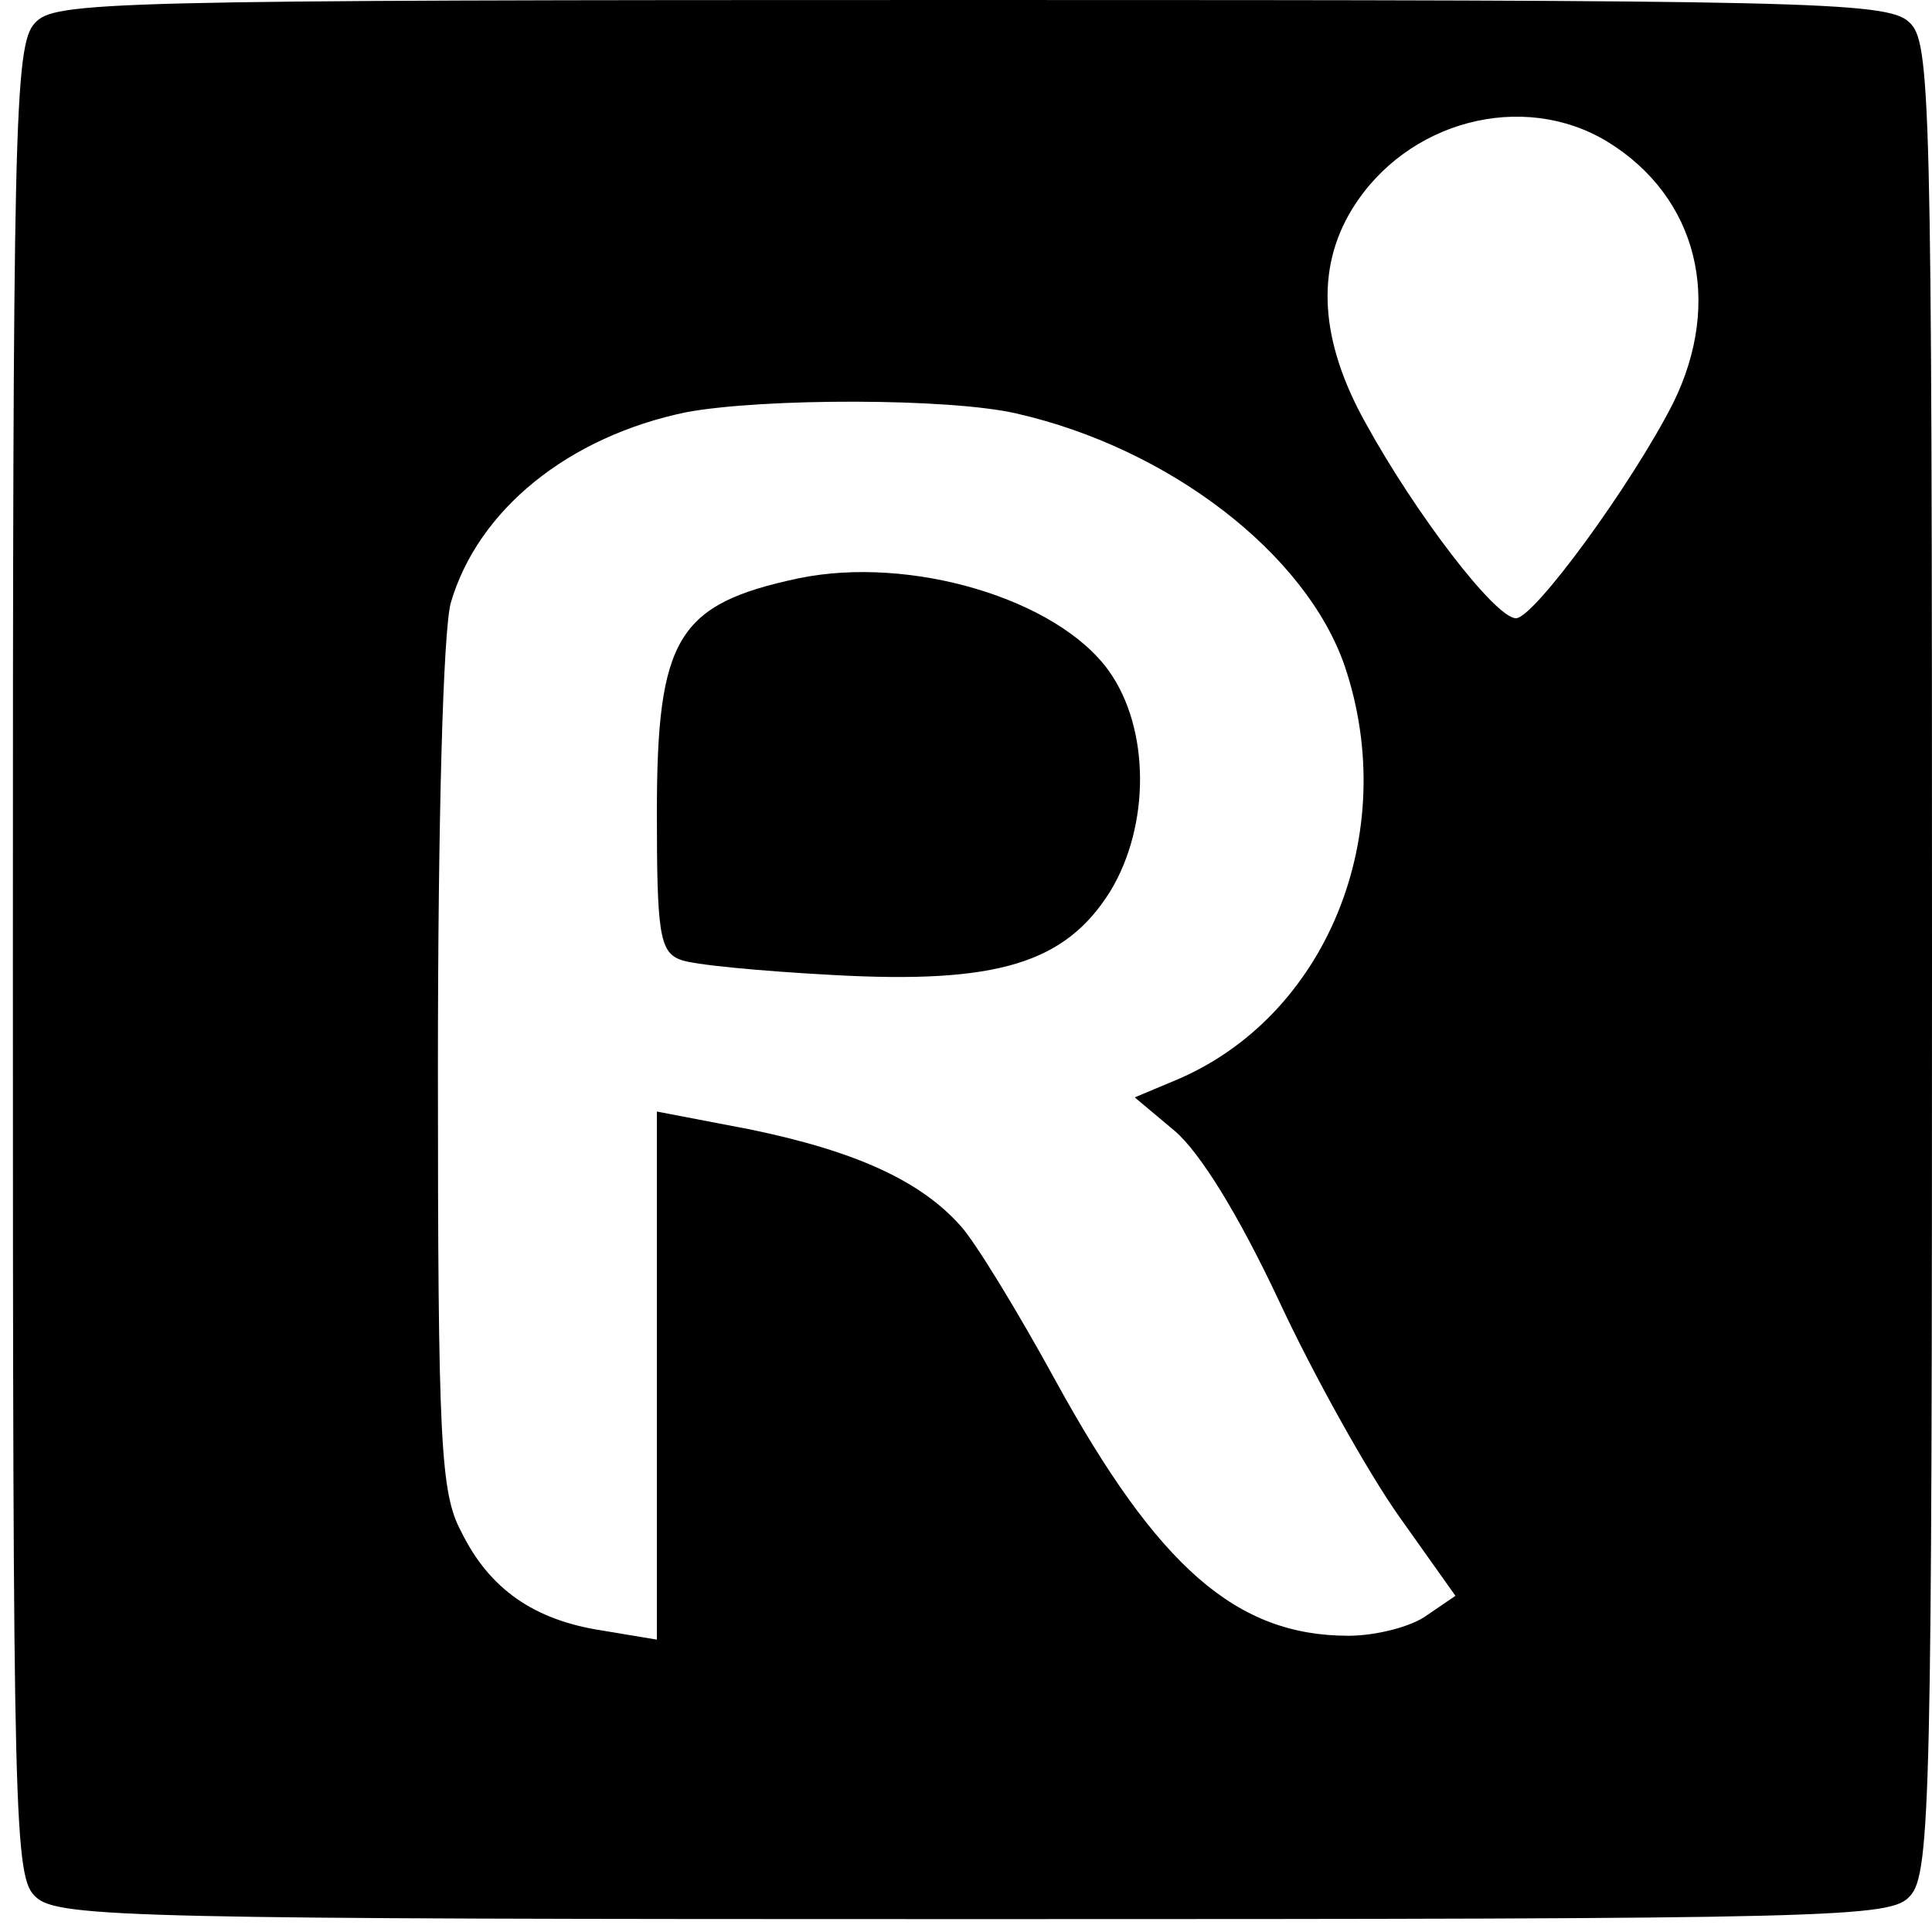
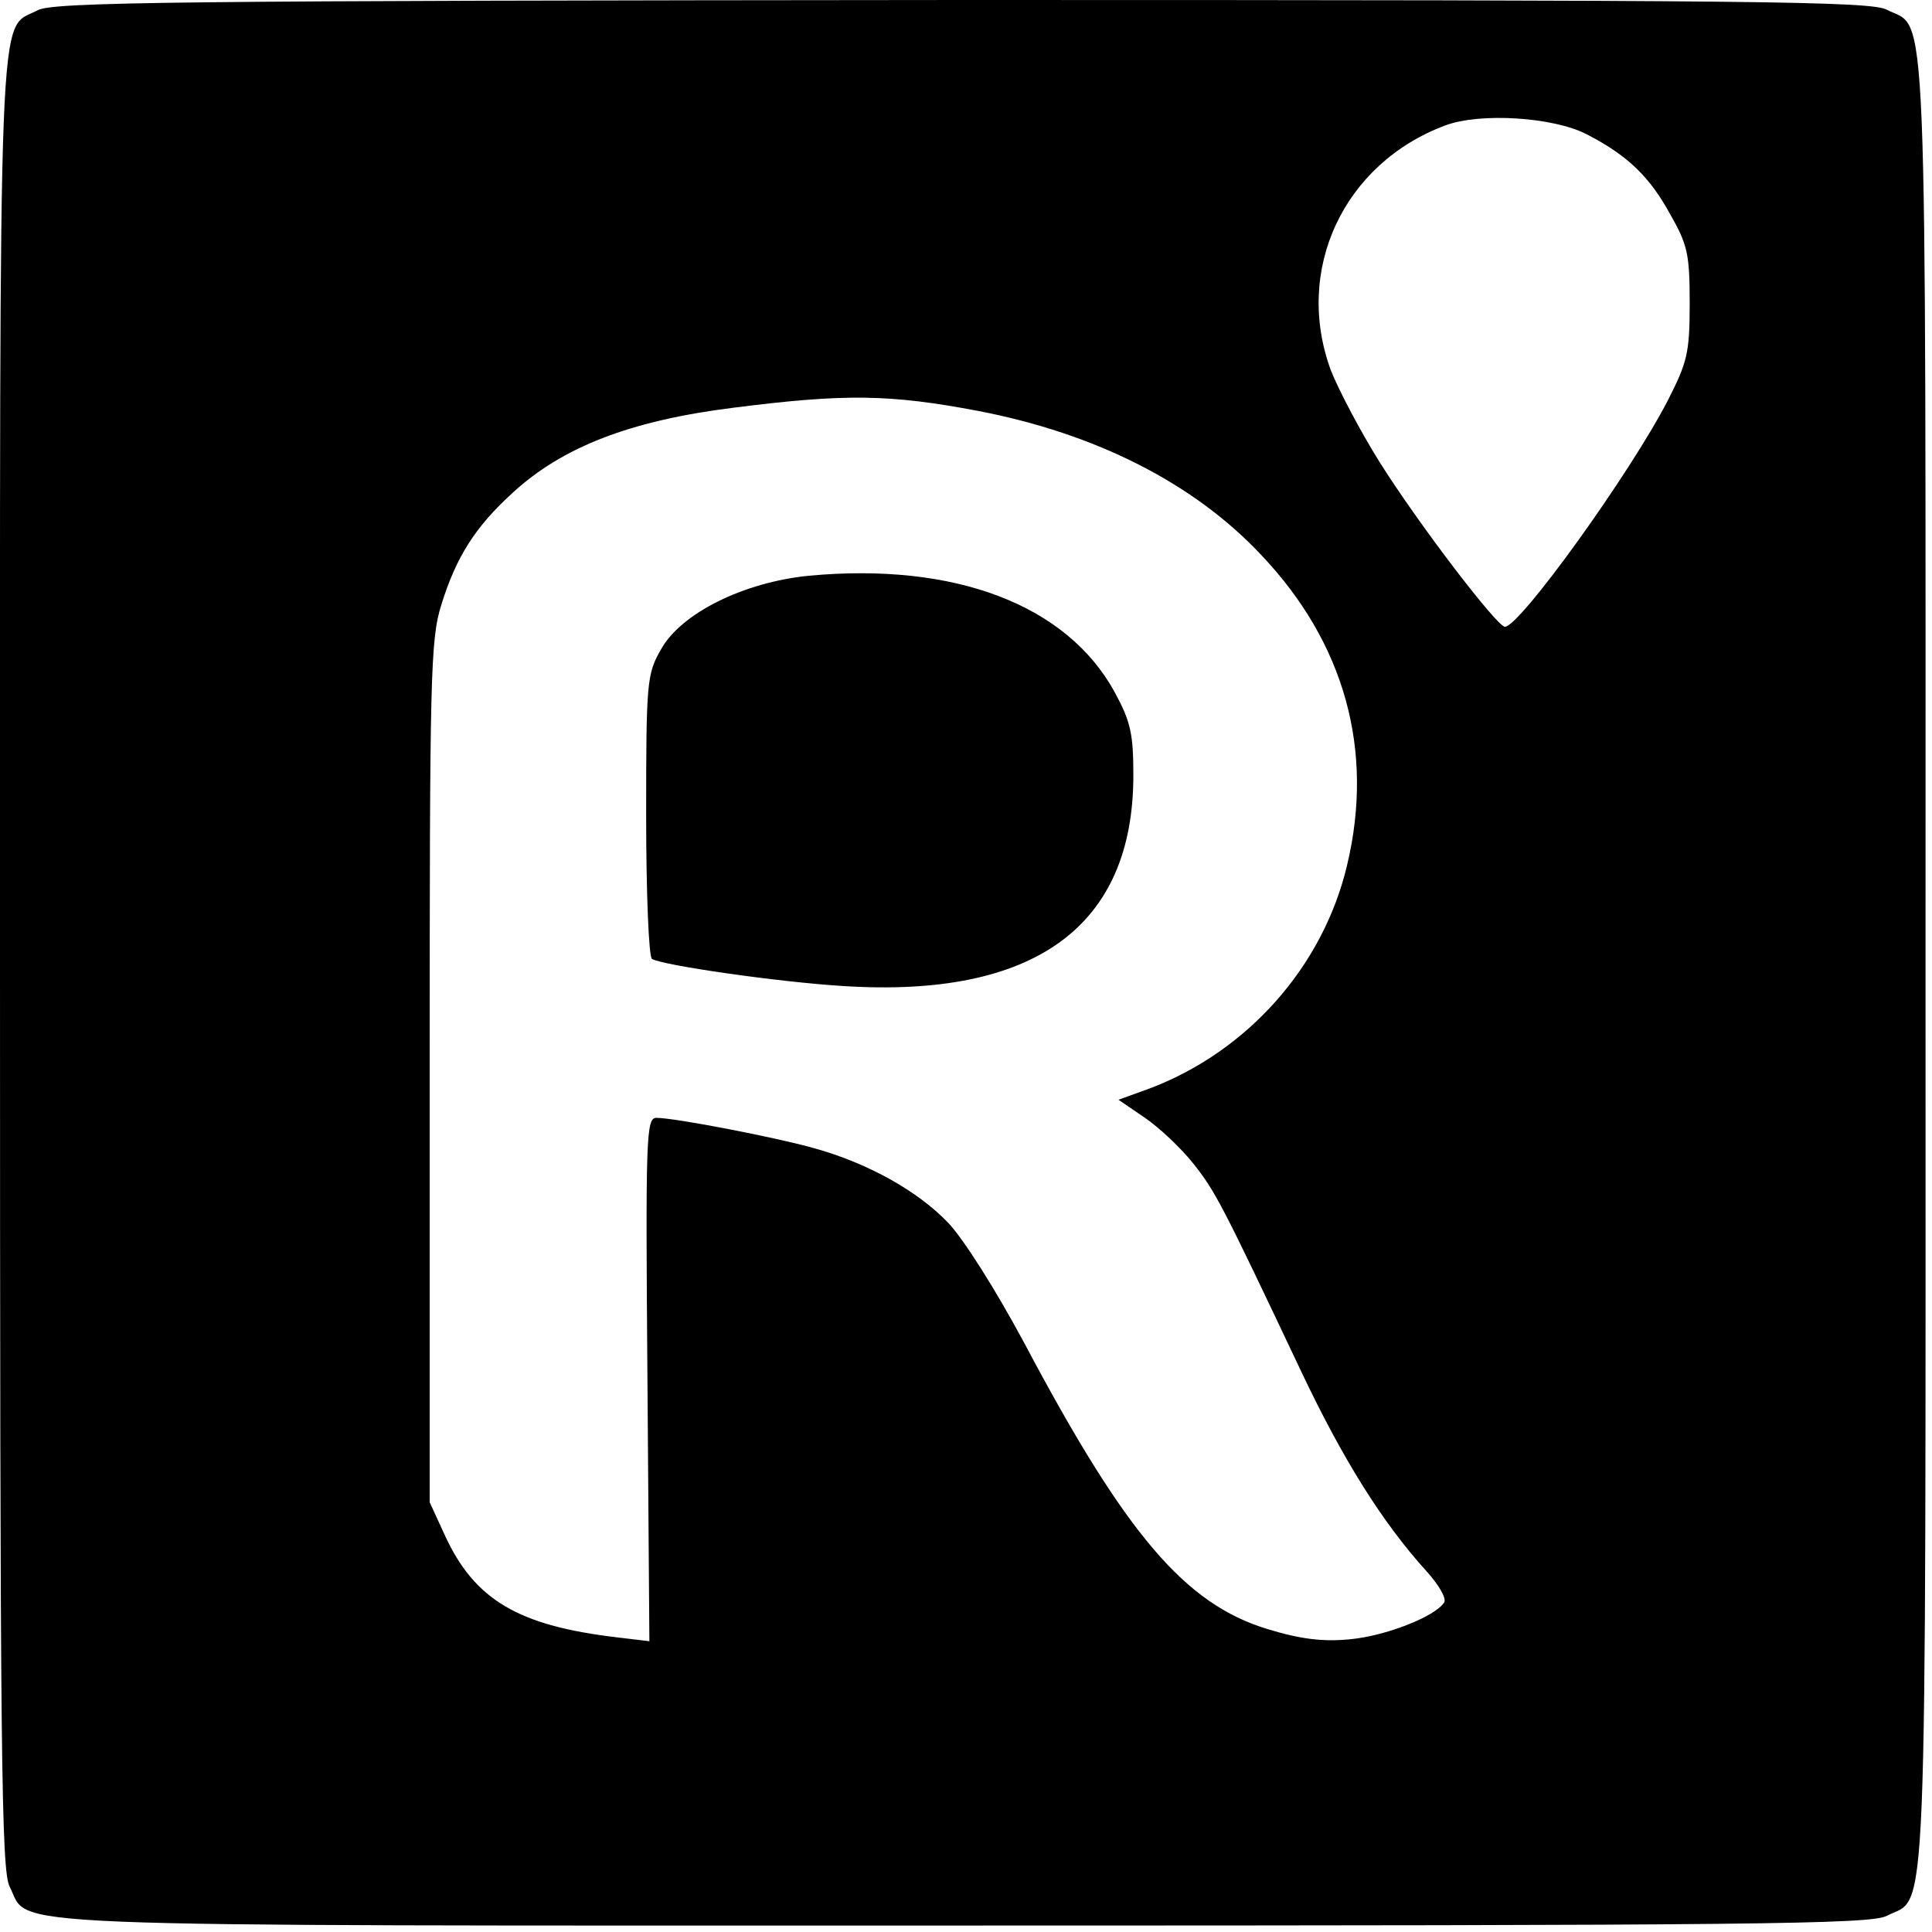
- <svg xmlns="http://www.w3.org/2000/svg" version="1.0" width="150pt" height="150pt" viewBox="0 0 150 150" preserveAspectRatio="xMidYMid meet">
-   <g transform="translate(0,150) scale(0.1,-0.1)" fill="#000000" stroke="none">
-     <path d="M27 1482 c-16 -17 -17 -82 -17 -729 0 -675 1 -711 18 -726 17 -16 82 -17 729 -17 675 0 711 1 726 18 16 17 17 82 17 729 0 675 -1 711 -18 726 -17 16 -82 17 -729 17 -675 0 -711 -1 -726 -18z m1221 -92 c70 -43 90 -124 51 -203 -32 -63 -108 -167 -122 -167 -16 0 -78 81 -117 152 -35 63 -39 119 -10 166 42 68 132 92 198 52z m-459 -211 c119 -27 225 -109 255 -196 44 -130 -14 -273 -132 -322 l-31 -13 31 -26 c20 -17 50 -66 81 -132 27 -58 69 -133 93 -167 l44 -62 -22 -15 c-12 -9 -40 -16 -61 -16 -87 0 -148 53 -228 199 -29 53 -62 107 -73 119 -31 35 -81 58 -163 75 l-73 14 0 -205 0 -205 -42 7 c-53 8 -88 32 -110 77 -16 30 -18 69 -18 359 0 193 4 340 10 362 21 72 91 129 183 148 60 11 204 11 256 -1z" />
-     <path d="M620 1051 c-94 -20 -110 -46 -110 -182 0 -92 2 -108 18 -114 9 -4 63 -9 119 -12 127 -7 180 9 215 65 31 51 31 126 -1 171 -40 56 -154 90 -241 72z" />
+ <svg xmlns="http://www.w3.org/2000/svg" version="1.0" width="299pt" height="299pt" viewBox="0 0 299 299" preserveAspectRatio="xMidYMid meet">
+   <g transform="translate(0,299) scale(0.1,-0.1)" fill="#000000" stroke="none">
+     <path d="M58 2974 c-62 -33 -58 60 -58 -1474 0 -1233 2 -1405 15 -1430 33 -64 -64 -60 1475 -60 1233 0 1405 2 1430 15 64 33 60 -64 60 1475 0 1539 4 1442 -60 1475 -25 13 -197 15 -1432 15 -1221 -1 -1407 -3 -1430 -16z m2398 -192 c62 -32 97 -65 129 -124 27 -47 30 -62 30 -138 0 -77 -4 -91 -34 -150 -59 -114 -229 -350 -252 -350 -12 0 -133 158 -194 255 -30 48 -63 111 -75 141 -58 156 19 321 177 380 54 20 167 13 219 -14z m-942 -428 c182 -35 334 -112 438 -223 129 -136 175 -302 133 -479 -37 -158 -155 -290 -307 -347 l-47 -17 41 -28 c22 -15 56 -47 75 -71 34 -43 44 -62 167 -322 64 -135 125 -233 194 -309 19 -21 31 -42 27 -48 -14 -22 -91 -52 -146 -57 -41 -4 -76 0 -128 16 -127 39 -218 145 -375 441 -45 84 -95 163 -119 188 -47 49 -124 92 -207 115 -60 17 -216 47 -244 47 -16 0 -17 -26 -14 -405 l3 -405 -50 6 c-153 18 -221 58 -267 159 l-23 50 0 665 c0 614 1 670 18 724 23 74 52 120 110 173 77 71 182 112 342 132 173 22 242 21 379 -5z" />
+     <path d="M1252 2099 c-101 -10 -198 -58 -229 -114 -22 -38 -23 -51 -23 -257 0 -119 4 -219 9 -222 16 -10 197 -36 296 -42 296 -19 449 92 449 326 0 64 -4 83 -29 129 -74 135 -247 201 -473 180z" />
  </g>
</svg>
